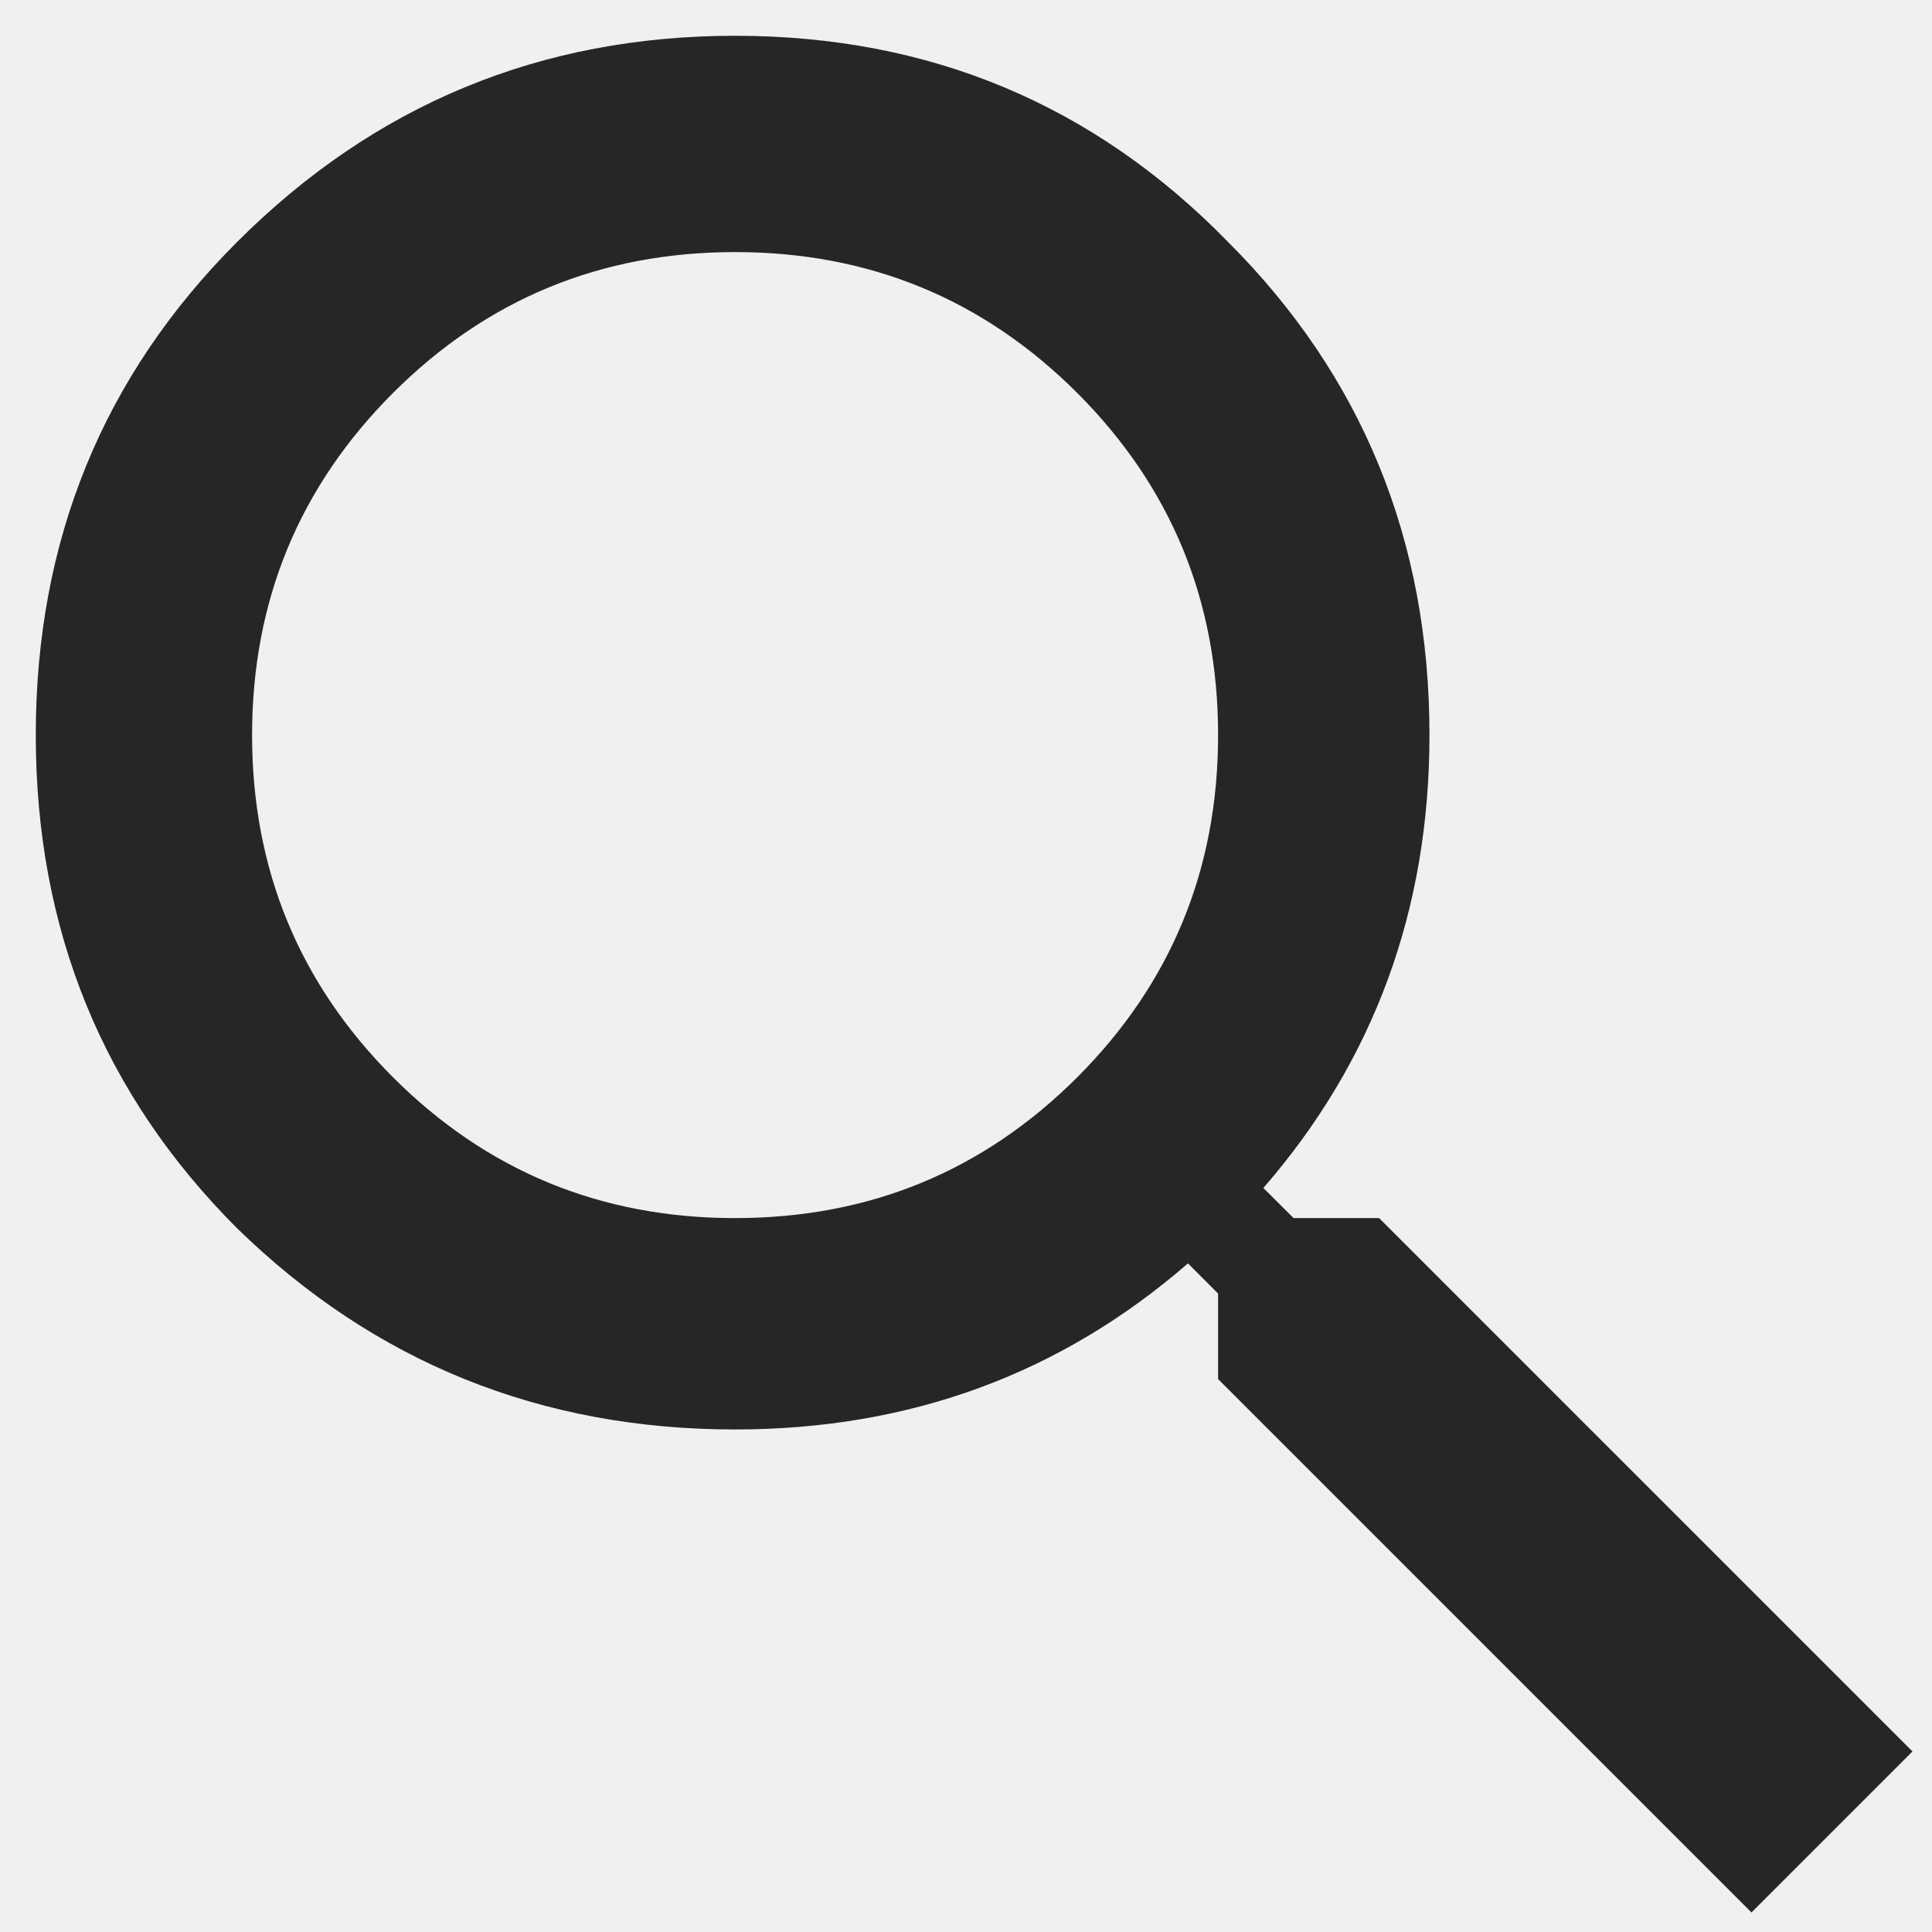
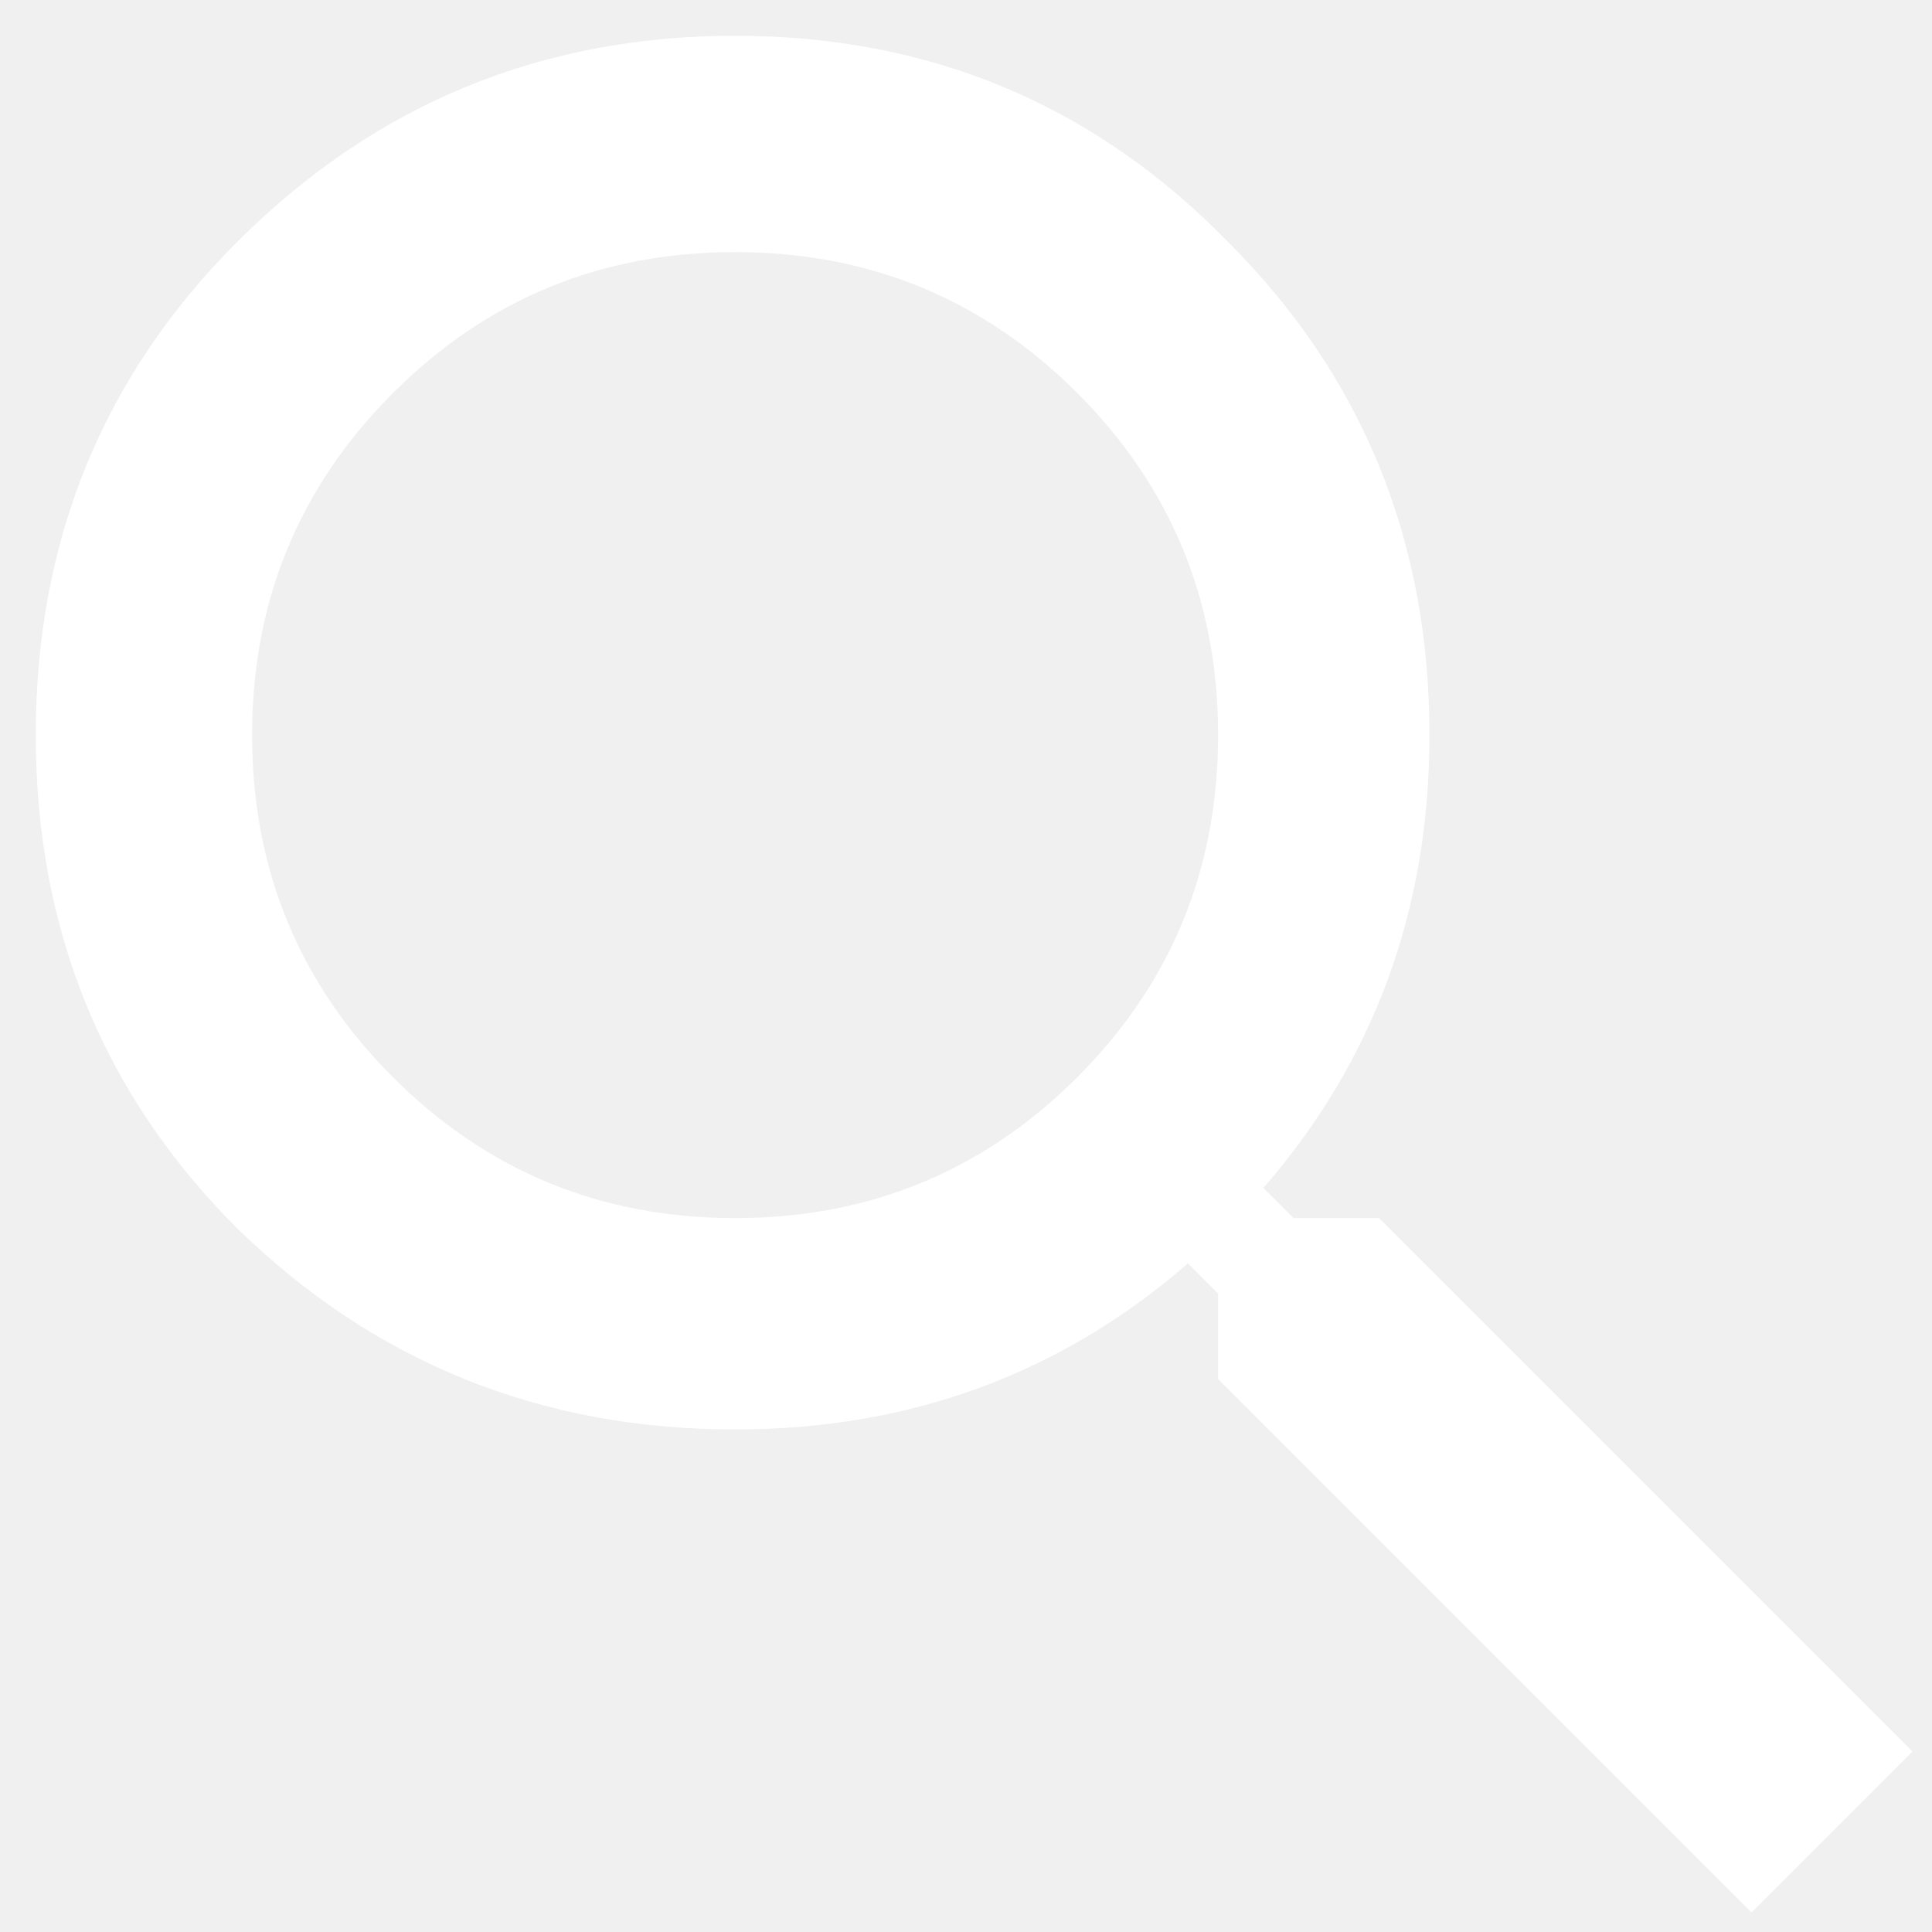
- <svg xmlns="http://www.w3.org/2000/svg" width="27" height="27" viewBox="0 0 27 27" fill="none">
-   <path d="M5.492 15.055C6.805 16.367 8.398 17.023 10.273 17.023C12.148 17.023 13.742 16.367 15.055 15.055C16.367 13.742 17.023 12.148 17.023 10.273C17.023 8.398 16.367 6.805 15.055 5.492C13.742 4.18 12.148 3.523 10.273 3.523C8.398 3.523 6.805 4.18 5.492 5.492C4.18 6.805 3.523 8.398 3.523 10.273C3.523 12.148 4.18 13.742 5.492 15.055ZM19.273 17.023L26.727 24.477L24.477 26.727L17.023 19.273V18.078L16.602 17.656C14.82 19.203 12.711 19.977 10.273 19.977C7.555 19.977 5.234 19.039 3.312 17.164C1.438 15.289 0.5 12.992 0.5 10.273C0.5 7.555 1.438 5.258 3.312 3.383C5.234 1.461 7.555 0.5 10.273 0.5C12.992 0.5 15.289 1.461 17.164 3.383C19.039 5.258 19.977 7.555 19.977 10.273C19.977 12.711 19.203 14.82 17.656 16.602L18.078 17.023H19.273Z" fill="#262626" />
+ <svg xmlns="http://www.w3.org/2000/svg" width="27" height="27" viewBox="0 0 27 27" fill="white">
+   <path d="M5.492 15.055C6.805 16.367 8.398 17.023 10.273 17.023C12.148 17.023 13.742 16.367 15.055 15.055C16.367 13.742 17.023 12.148 17.023 10.273C17.023 8.398 16.367 6.805 15.055 5.492C13.742 4.18 12.148 3.523 10.273 3.523C8.398 3.523 6.805 4.18 5.492 5.492C4.18 6.805 3.523 8.398 3.523 10.273C3.523 12.148 4.18 13.742 5.492 15.055ZM19.273 17.023L26.727 24.477L24.477 26.727L17.023 19.273V18.078L16.602 17.656C14.82 19.203 12.711 19.977 10.273 19.977C7.555 19.977 5.234 19.039 3.312 17.164C1.438 15.289 0.5 12.992 0.5 10.273C0.5 7.555 1.438 5.258 3.312 3.383C5.234 1.461 7.555 0.5 10.273 0.5C12.992 0.5 15.289 1.461 17.164 3.383C19.039 5.258 19.977 7.555 19.977 10.273C19.977 12.711 19.203 14.82 17.656 16.602L18.078 17.023H19.273Z" fill="#FFFFFF" />
</svg>
